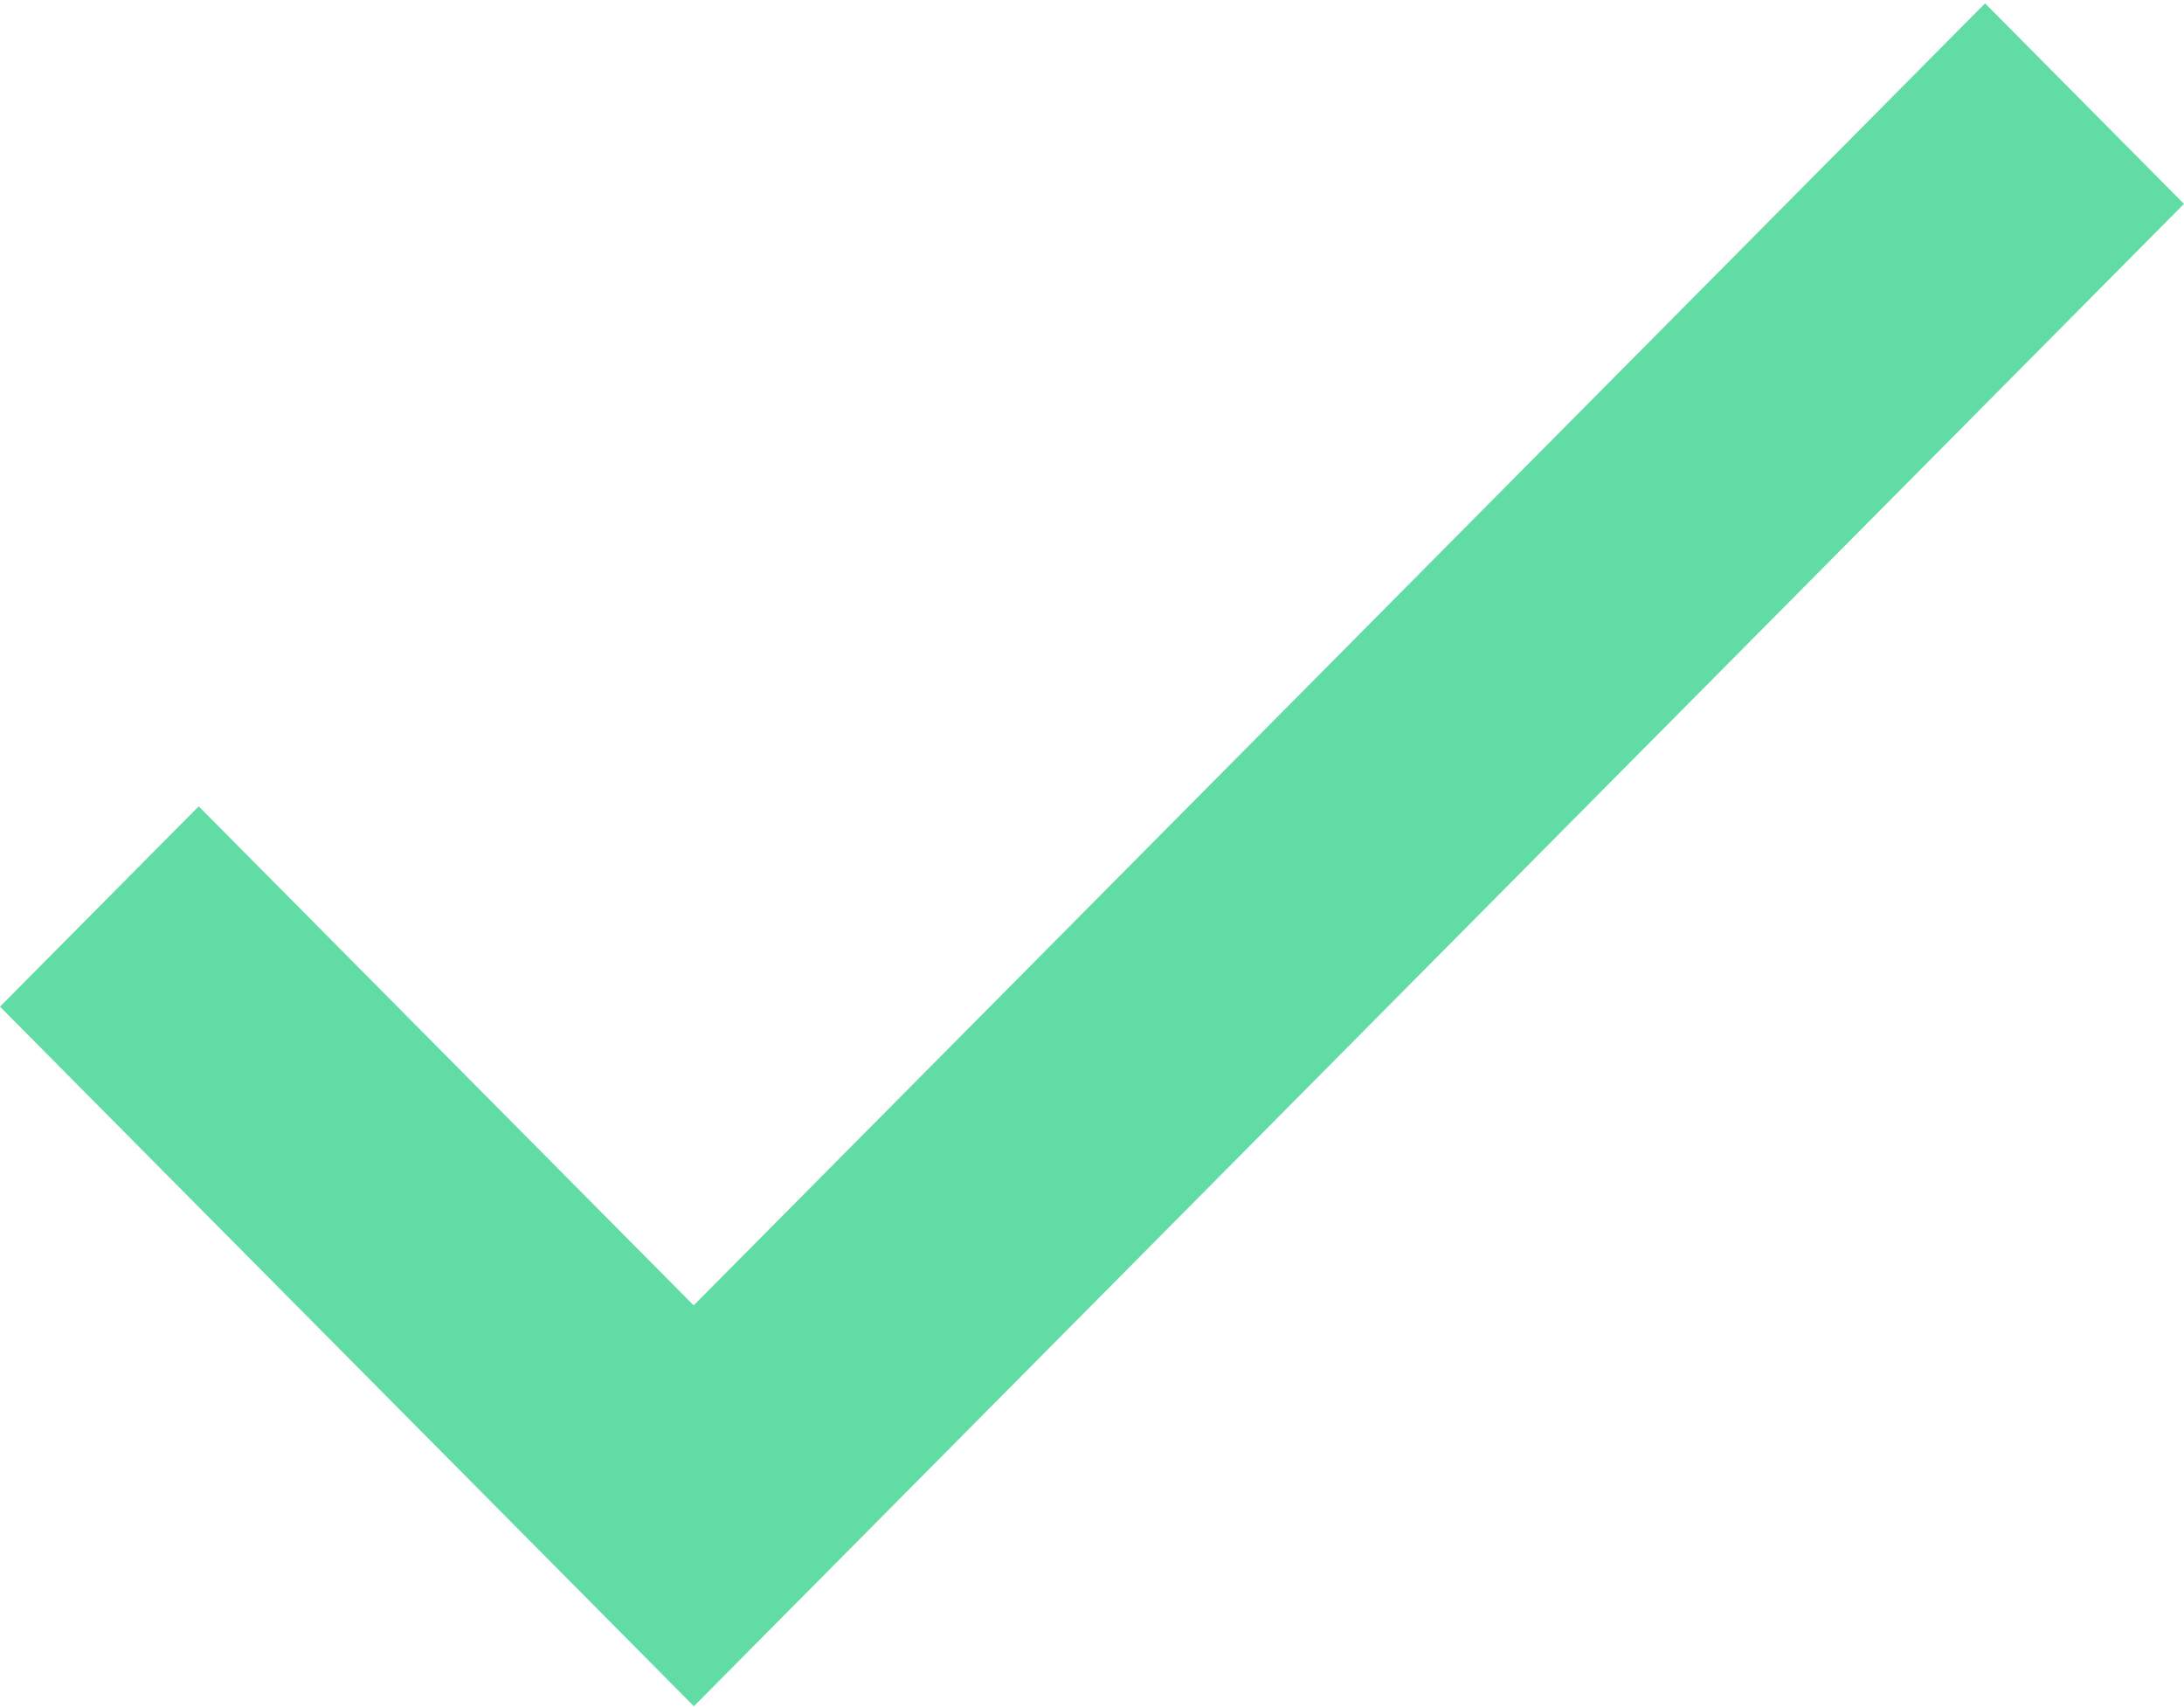
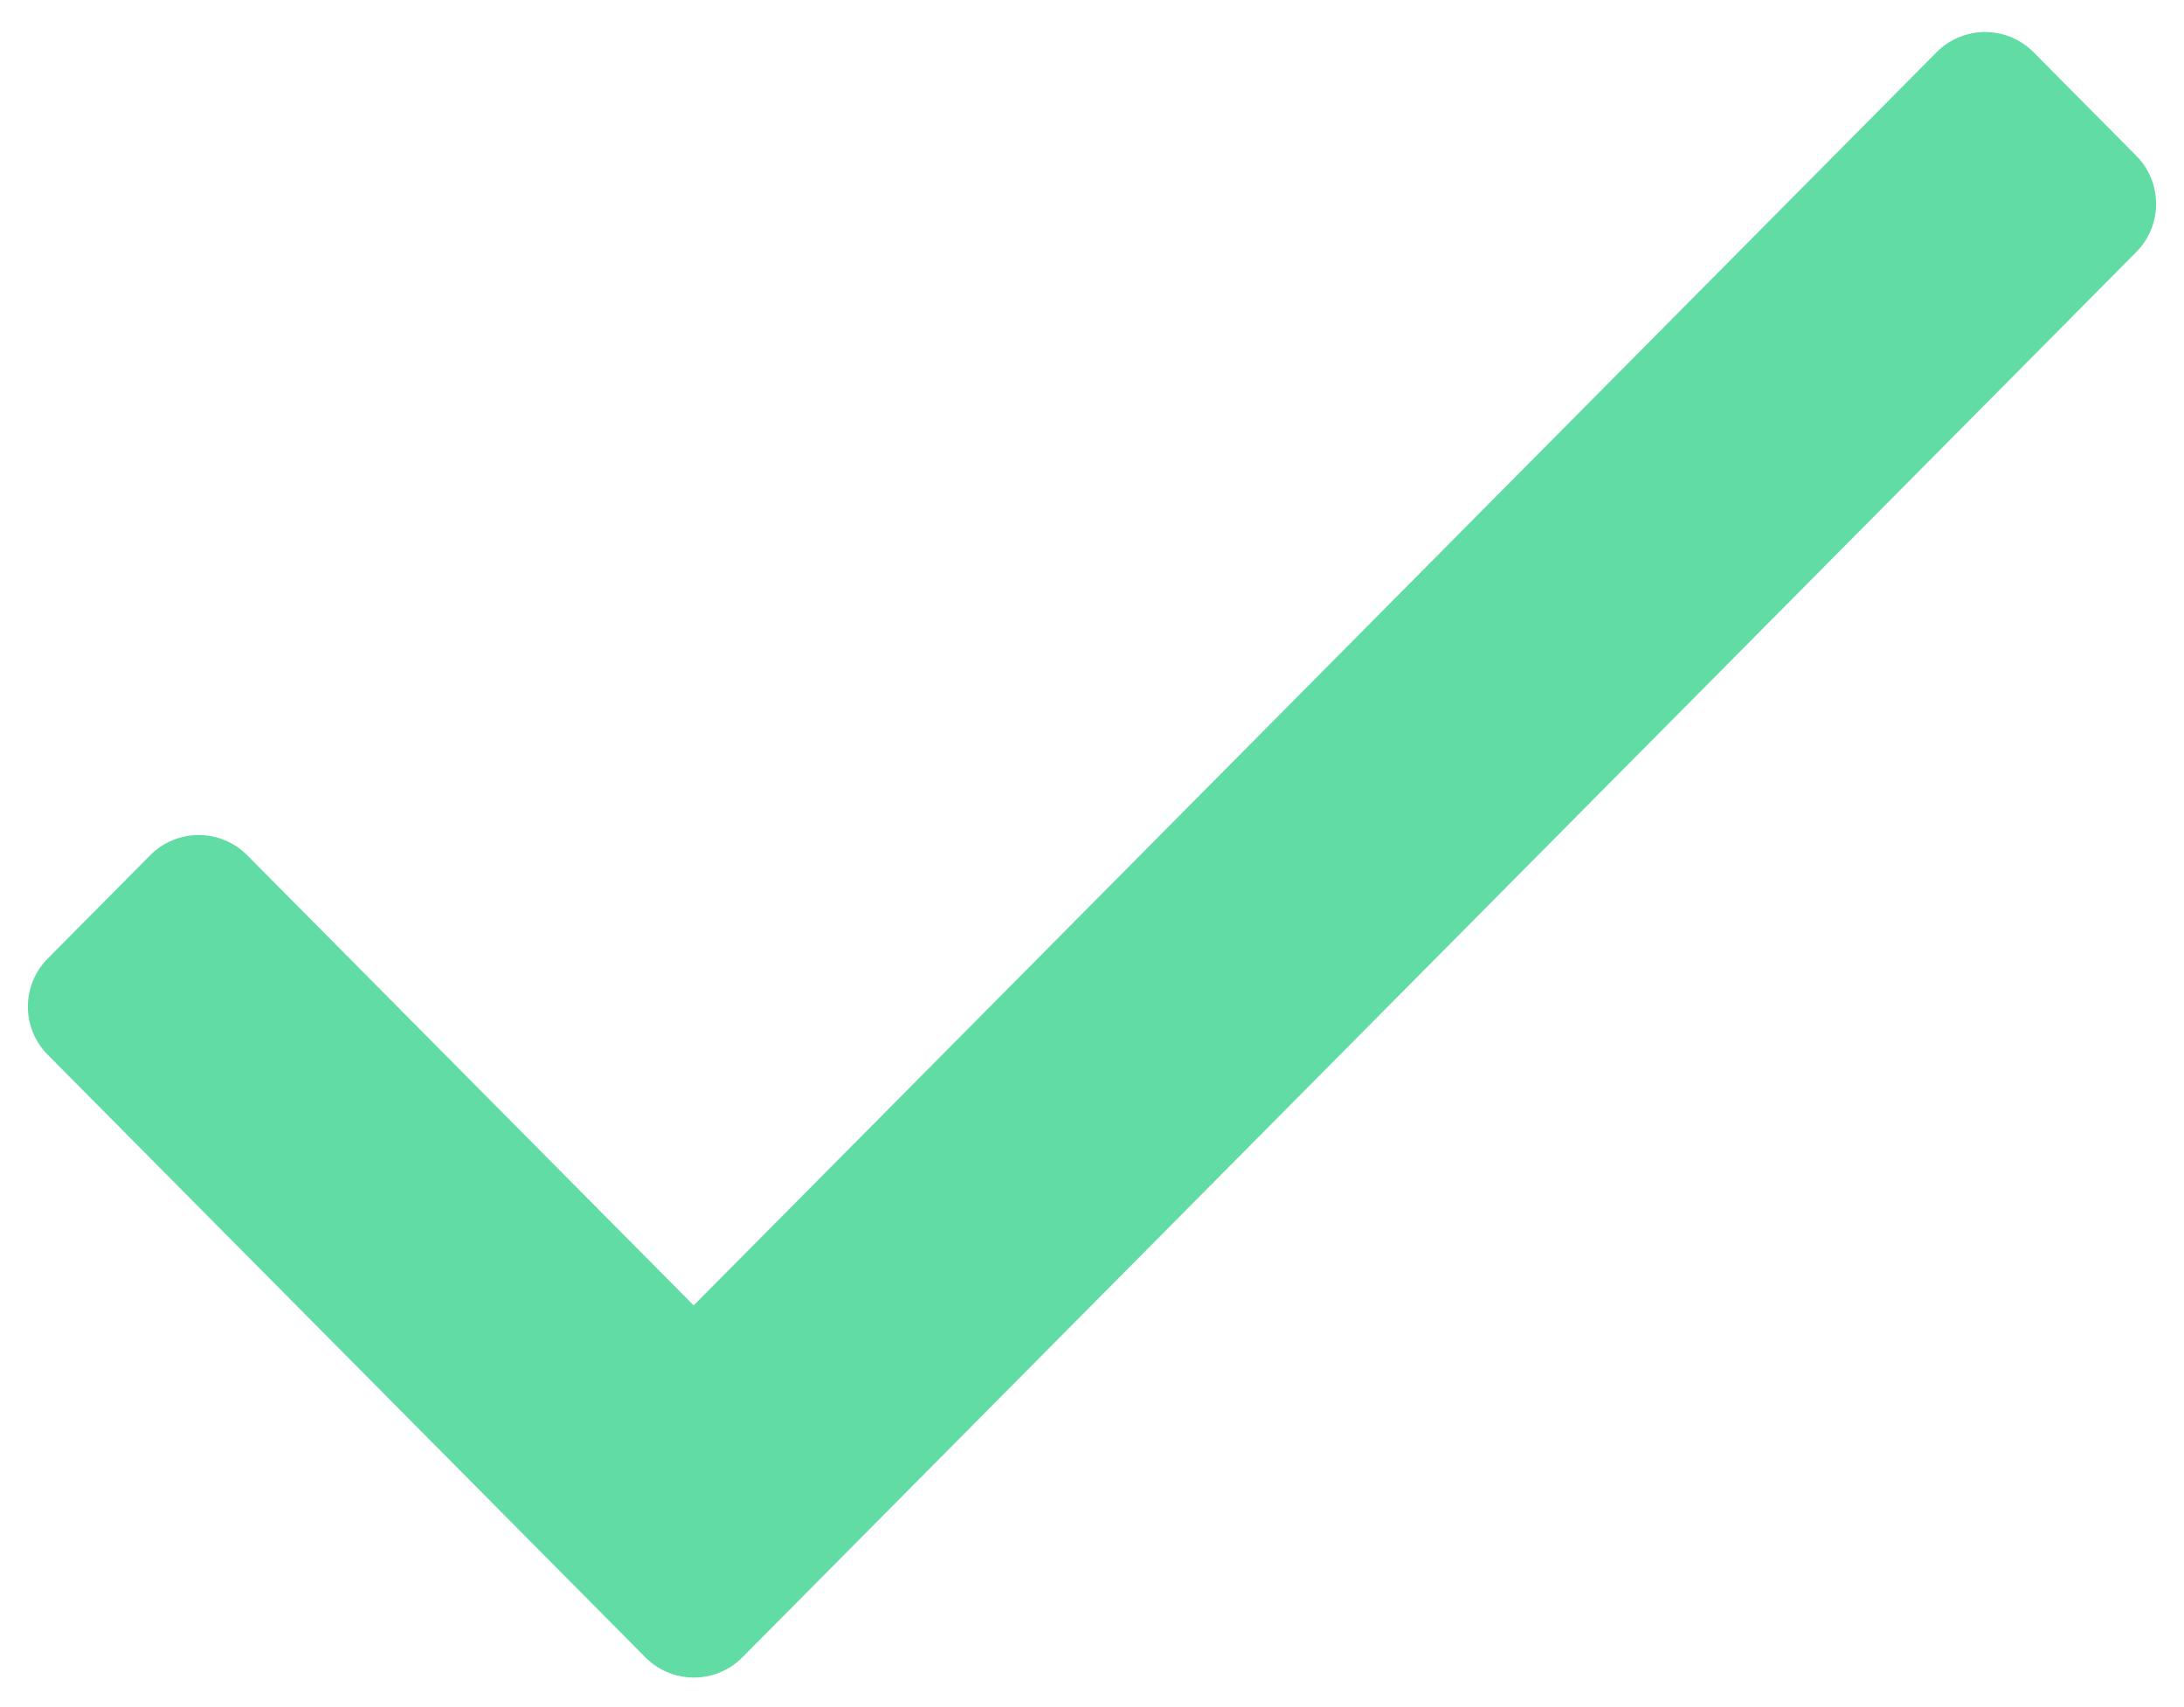
<svg xmlns="http://www.w3.org/2000/svg" width="100%" height="100%" viewBox="0 0 32 25" version="1.1" xml:space="preserve" style="fill-rule:evenodd;clip-rule:evenodd;stroke-linejoin:round;stroke-miterlimit:2;">
  <g id="Rectangle-3" transform="matrix(1.02946,0,0,1.0379,5.48217e-09,-0.00186355)">
-     <path d="M9.873,18.43L28.253,0.049L31.084,2.88L9.876,24.089L7.045,21.258L0,14.213L2.828,11.385L9.873,18.43Z" style="fill:rgb(98,220,165);" />
+     <path d="M9.873,18.43C9.873,18.43 24.222,4.081 27.563,0.739C27.746,0.556 27.994,0.454 28.253,0.454C28.512,0.454 28.76,0.556 28.943,0.739C29.387,1.183 29.963,1.759 30.406,2.202C30.781,2.577 30.781,3.183 30.406,3.559C27.221,6.743 13.774,20.19 10.566,23.399C10.383,23.582 10.135,23.684 9.876,23.684C9.617,23.684 9.369,23.582 9.186,23.399C8.348,22.561 2.444,16.657 0.679,14.892C0.303,14.516 0.303,13.91 0.679,13.534C1.12,13.093 1.694,12.519 2.138,12.075C2.321,11.892 2.569,11.79 2.828,11.79C3.087,11.79 3.335,11.892 3.518,12.075C5.291,13.848 9.873,18.43 9.873,18.43Z" style="fill:rgb(98,220,165);" />
  </g>
</svg>
